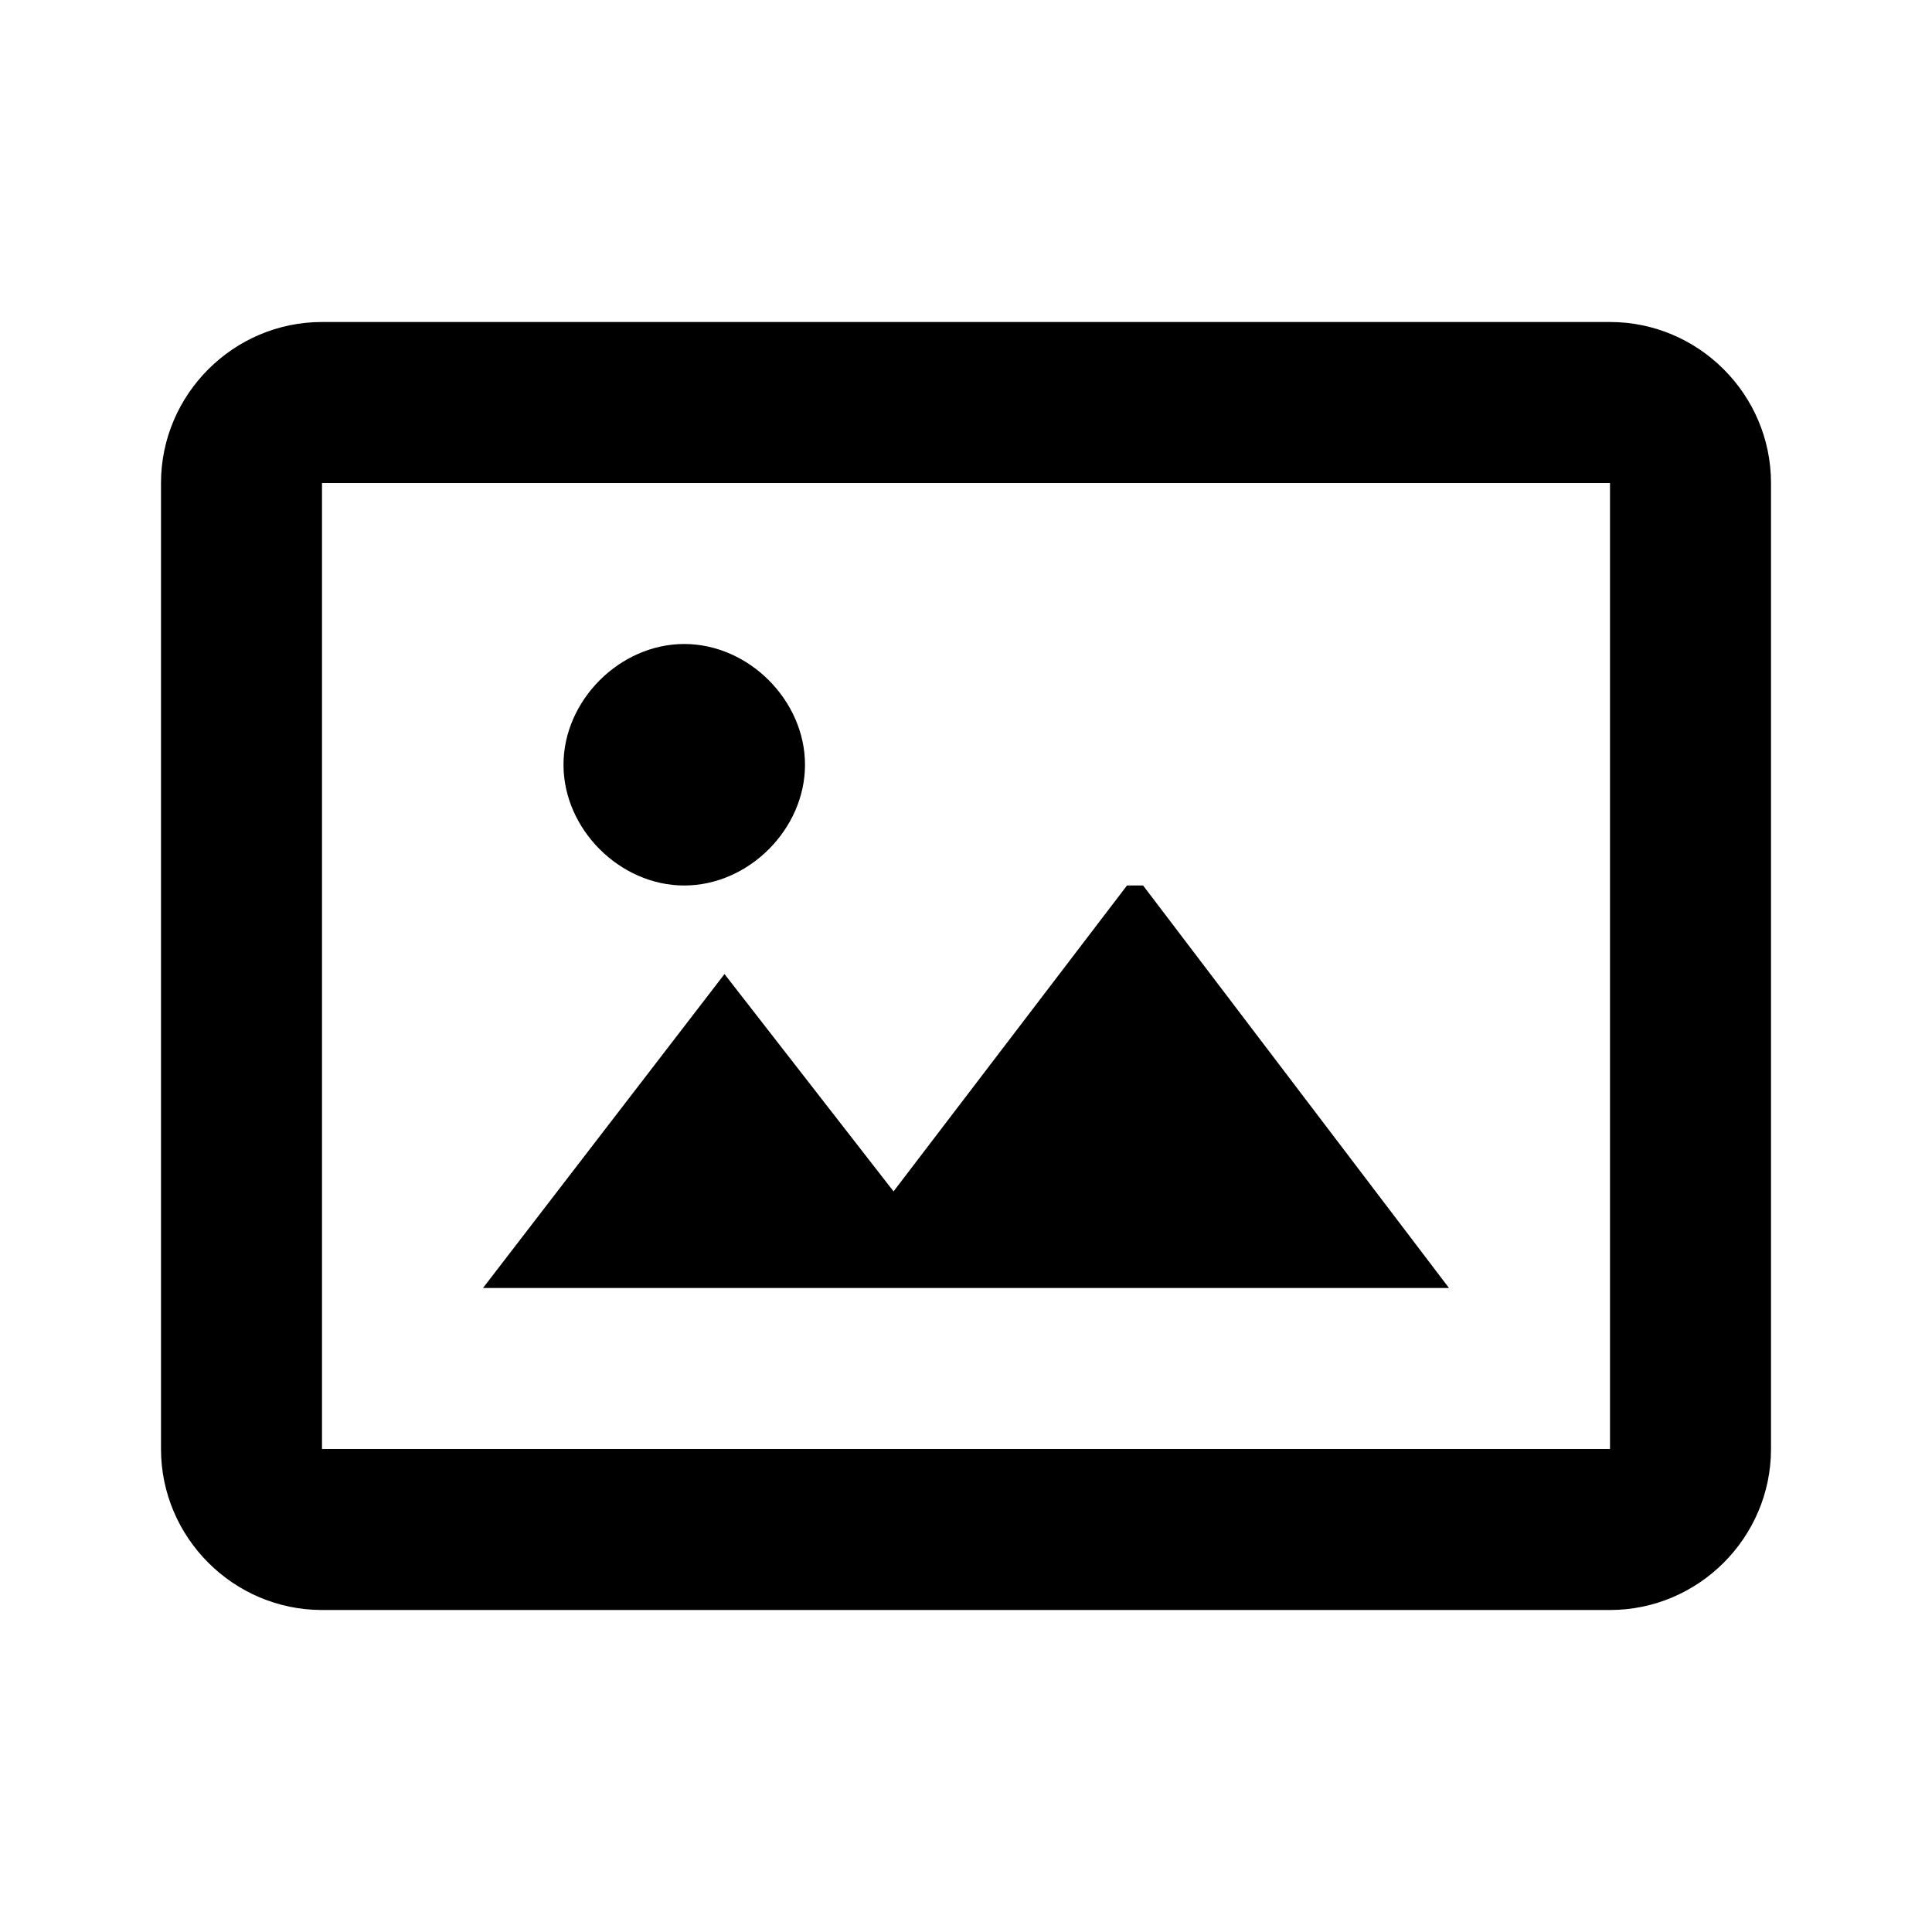
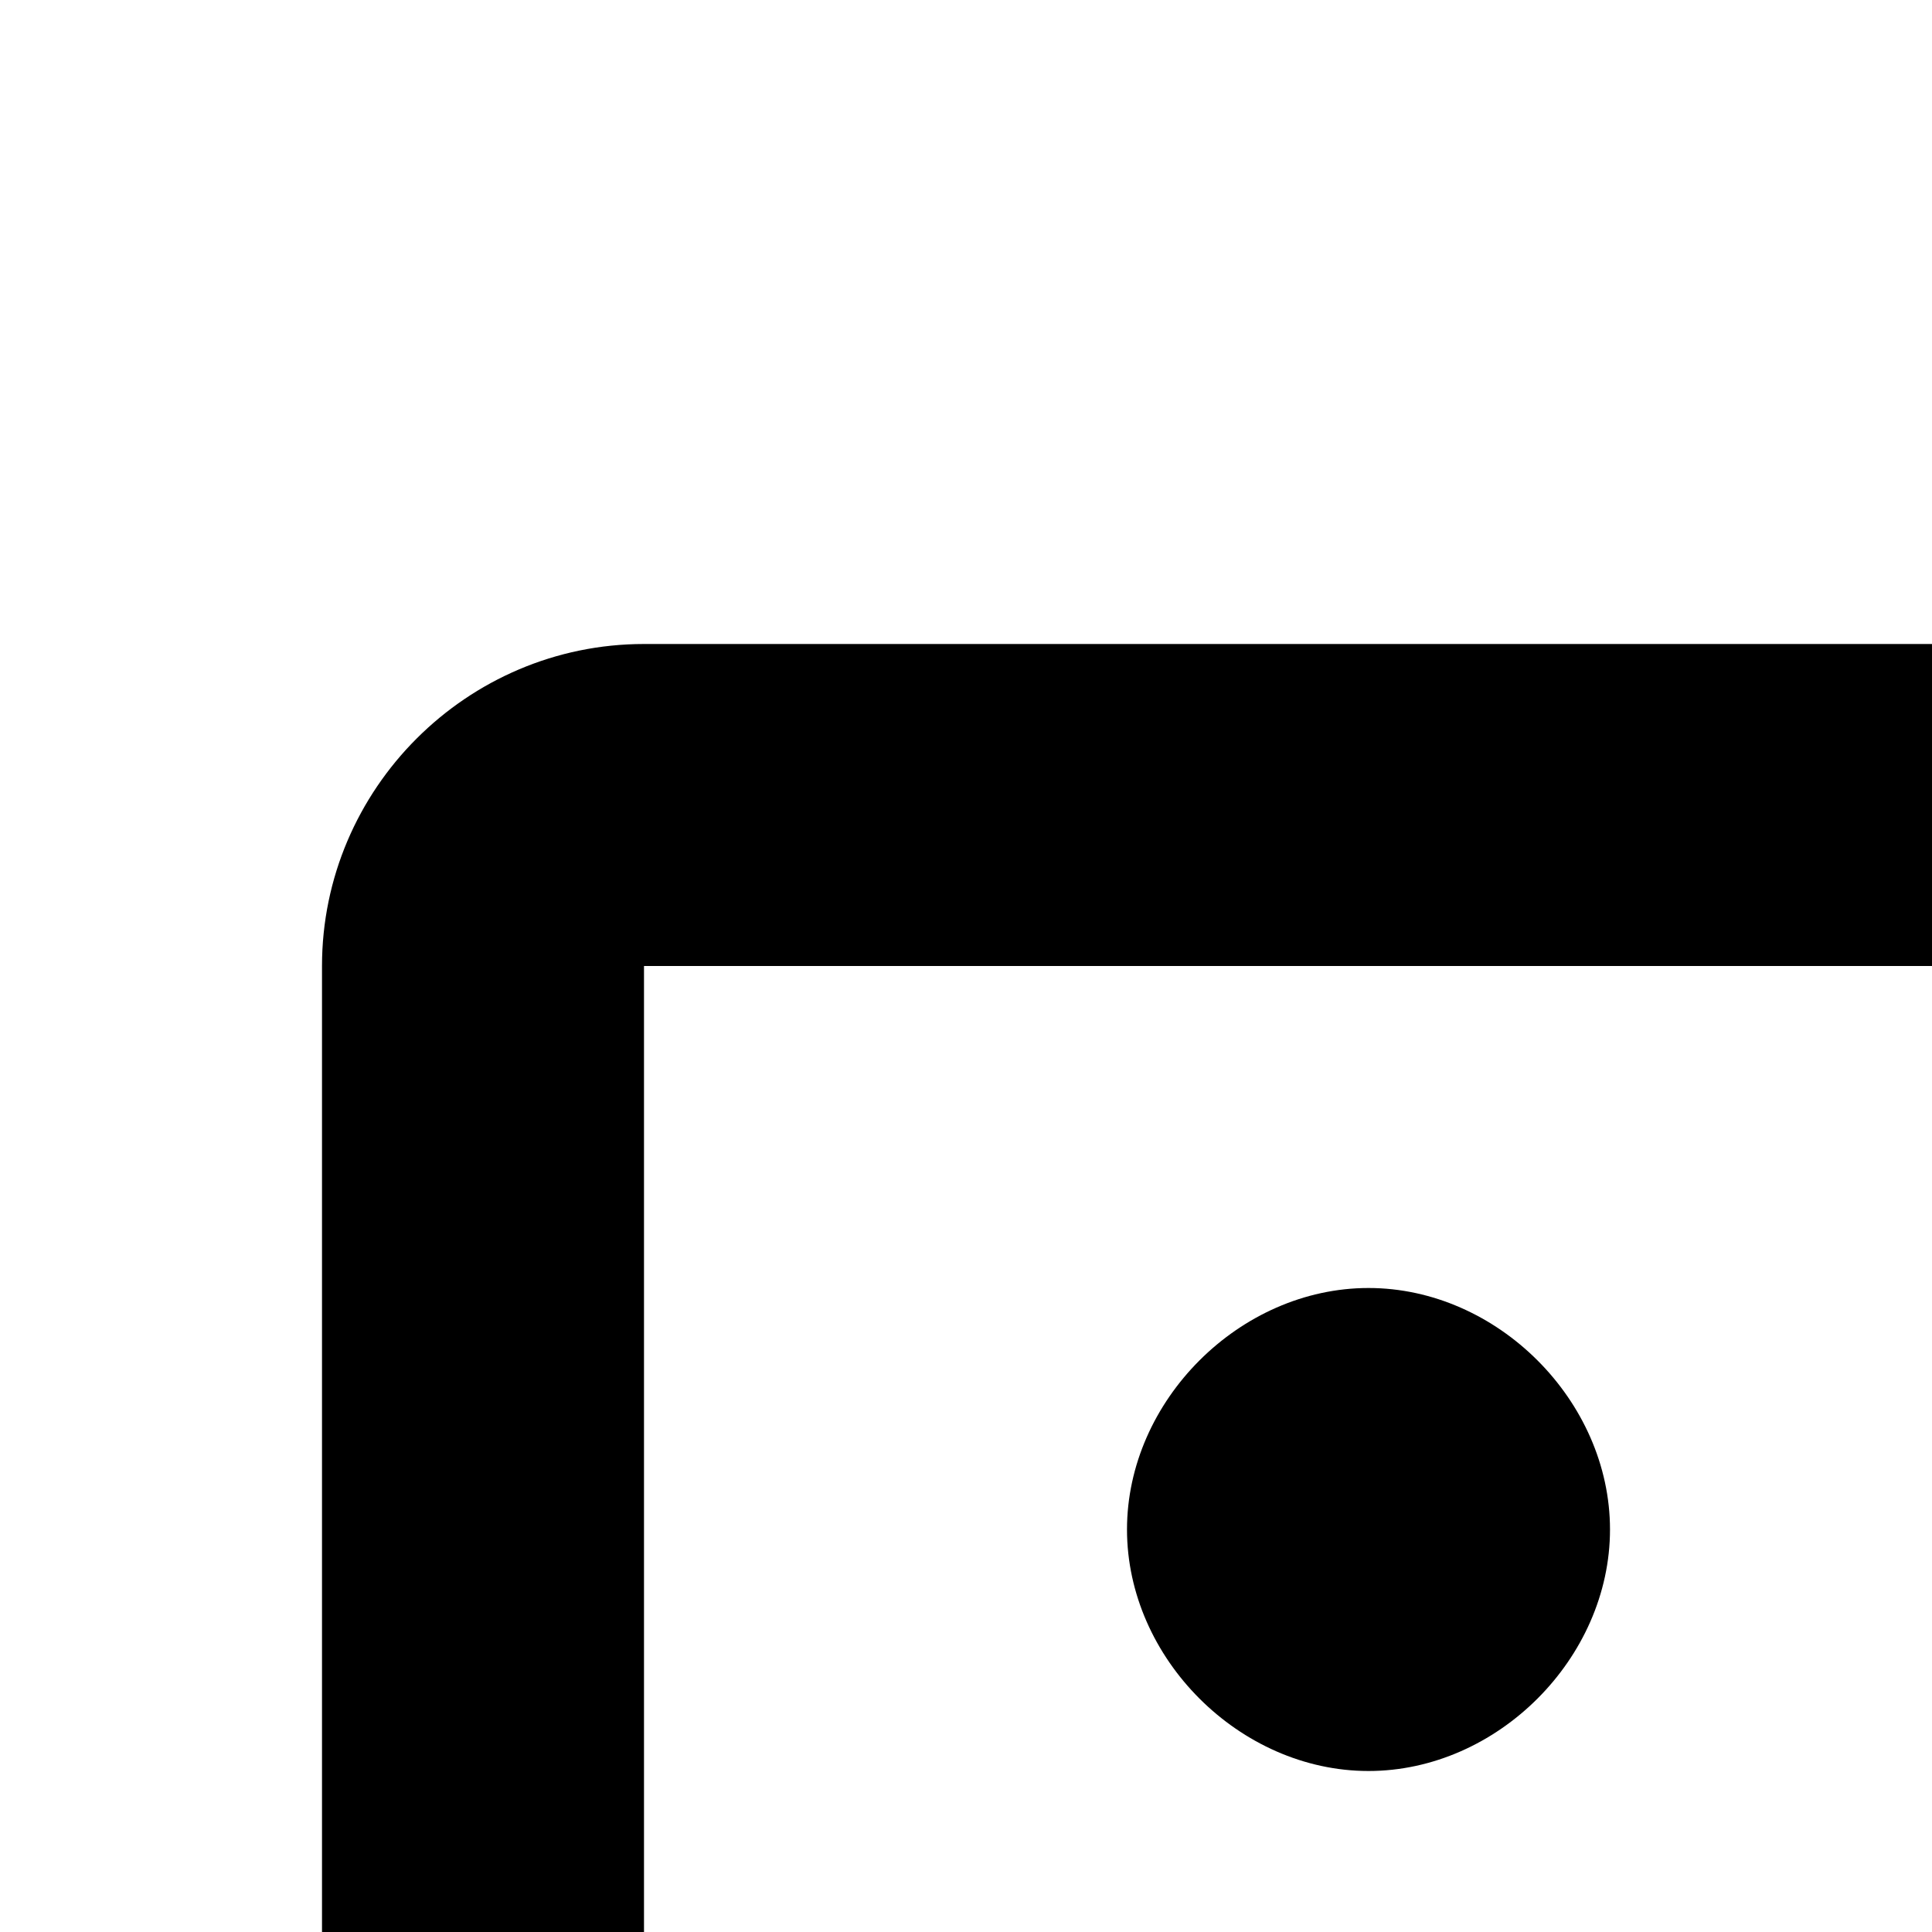
- <svg xmlns="http://www.w3.org/2000/svg" width="1em" height="1em" viewBox="0 0 24 24" fill="none">
-   <path d="M14.2 11L18 16H6L9 12.1L11.1 14.8L14 11H14.2ZM8.5 11C9.3 11 10 10.3 10 9.5C10 8.7 9.3 8 8.5 8C7.7 8 7 8.7 7 9.5C7 10.3 7.7 11 8.5 11ZM22 6V18C22 19.1 21.1 20 20 20H4C2.9 20 2 19.1 2 18V6C2 4.9 2.9 4 4 4H20C21.1 4 22 4.9 22 6ZM20 8.8V6H4V18H20V8.8Z" fill="currentColor" />
+ <svg xmlns="http://www.w3.org/2000/svg" width="1em" height="1em" fill="none">
+   <path fill="currentColor" d="m14.2 11 3.8 5H6l3-3.9 2.1 2.7L14 11h.2Zm-5.7 0c.8 0 1.5-.7 1.5-1.5S9.3 8 8.5 8 7 8.7 7 9.5 7.7 11 8.5 11ZM22 6v12a2 2 0 0 1-2 2H4a2 2 0 0 1-2-2V6c0-1.1.9-2 2-2h16a2 2 0 0 1 2 2Zm-2 2.8V6H4v12h16V8.8Z" />
</svg>
